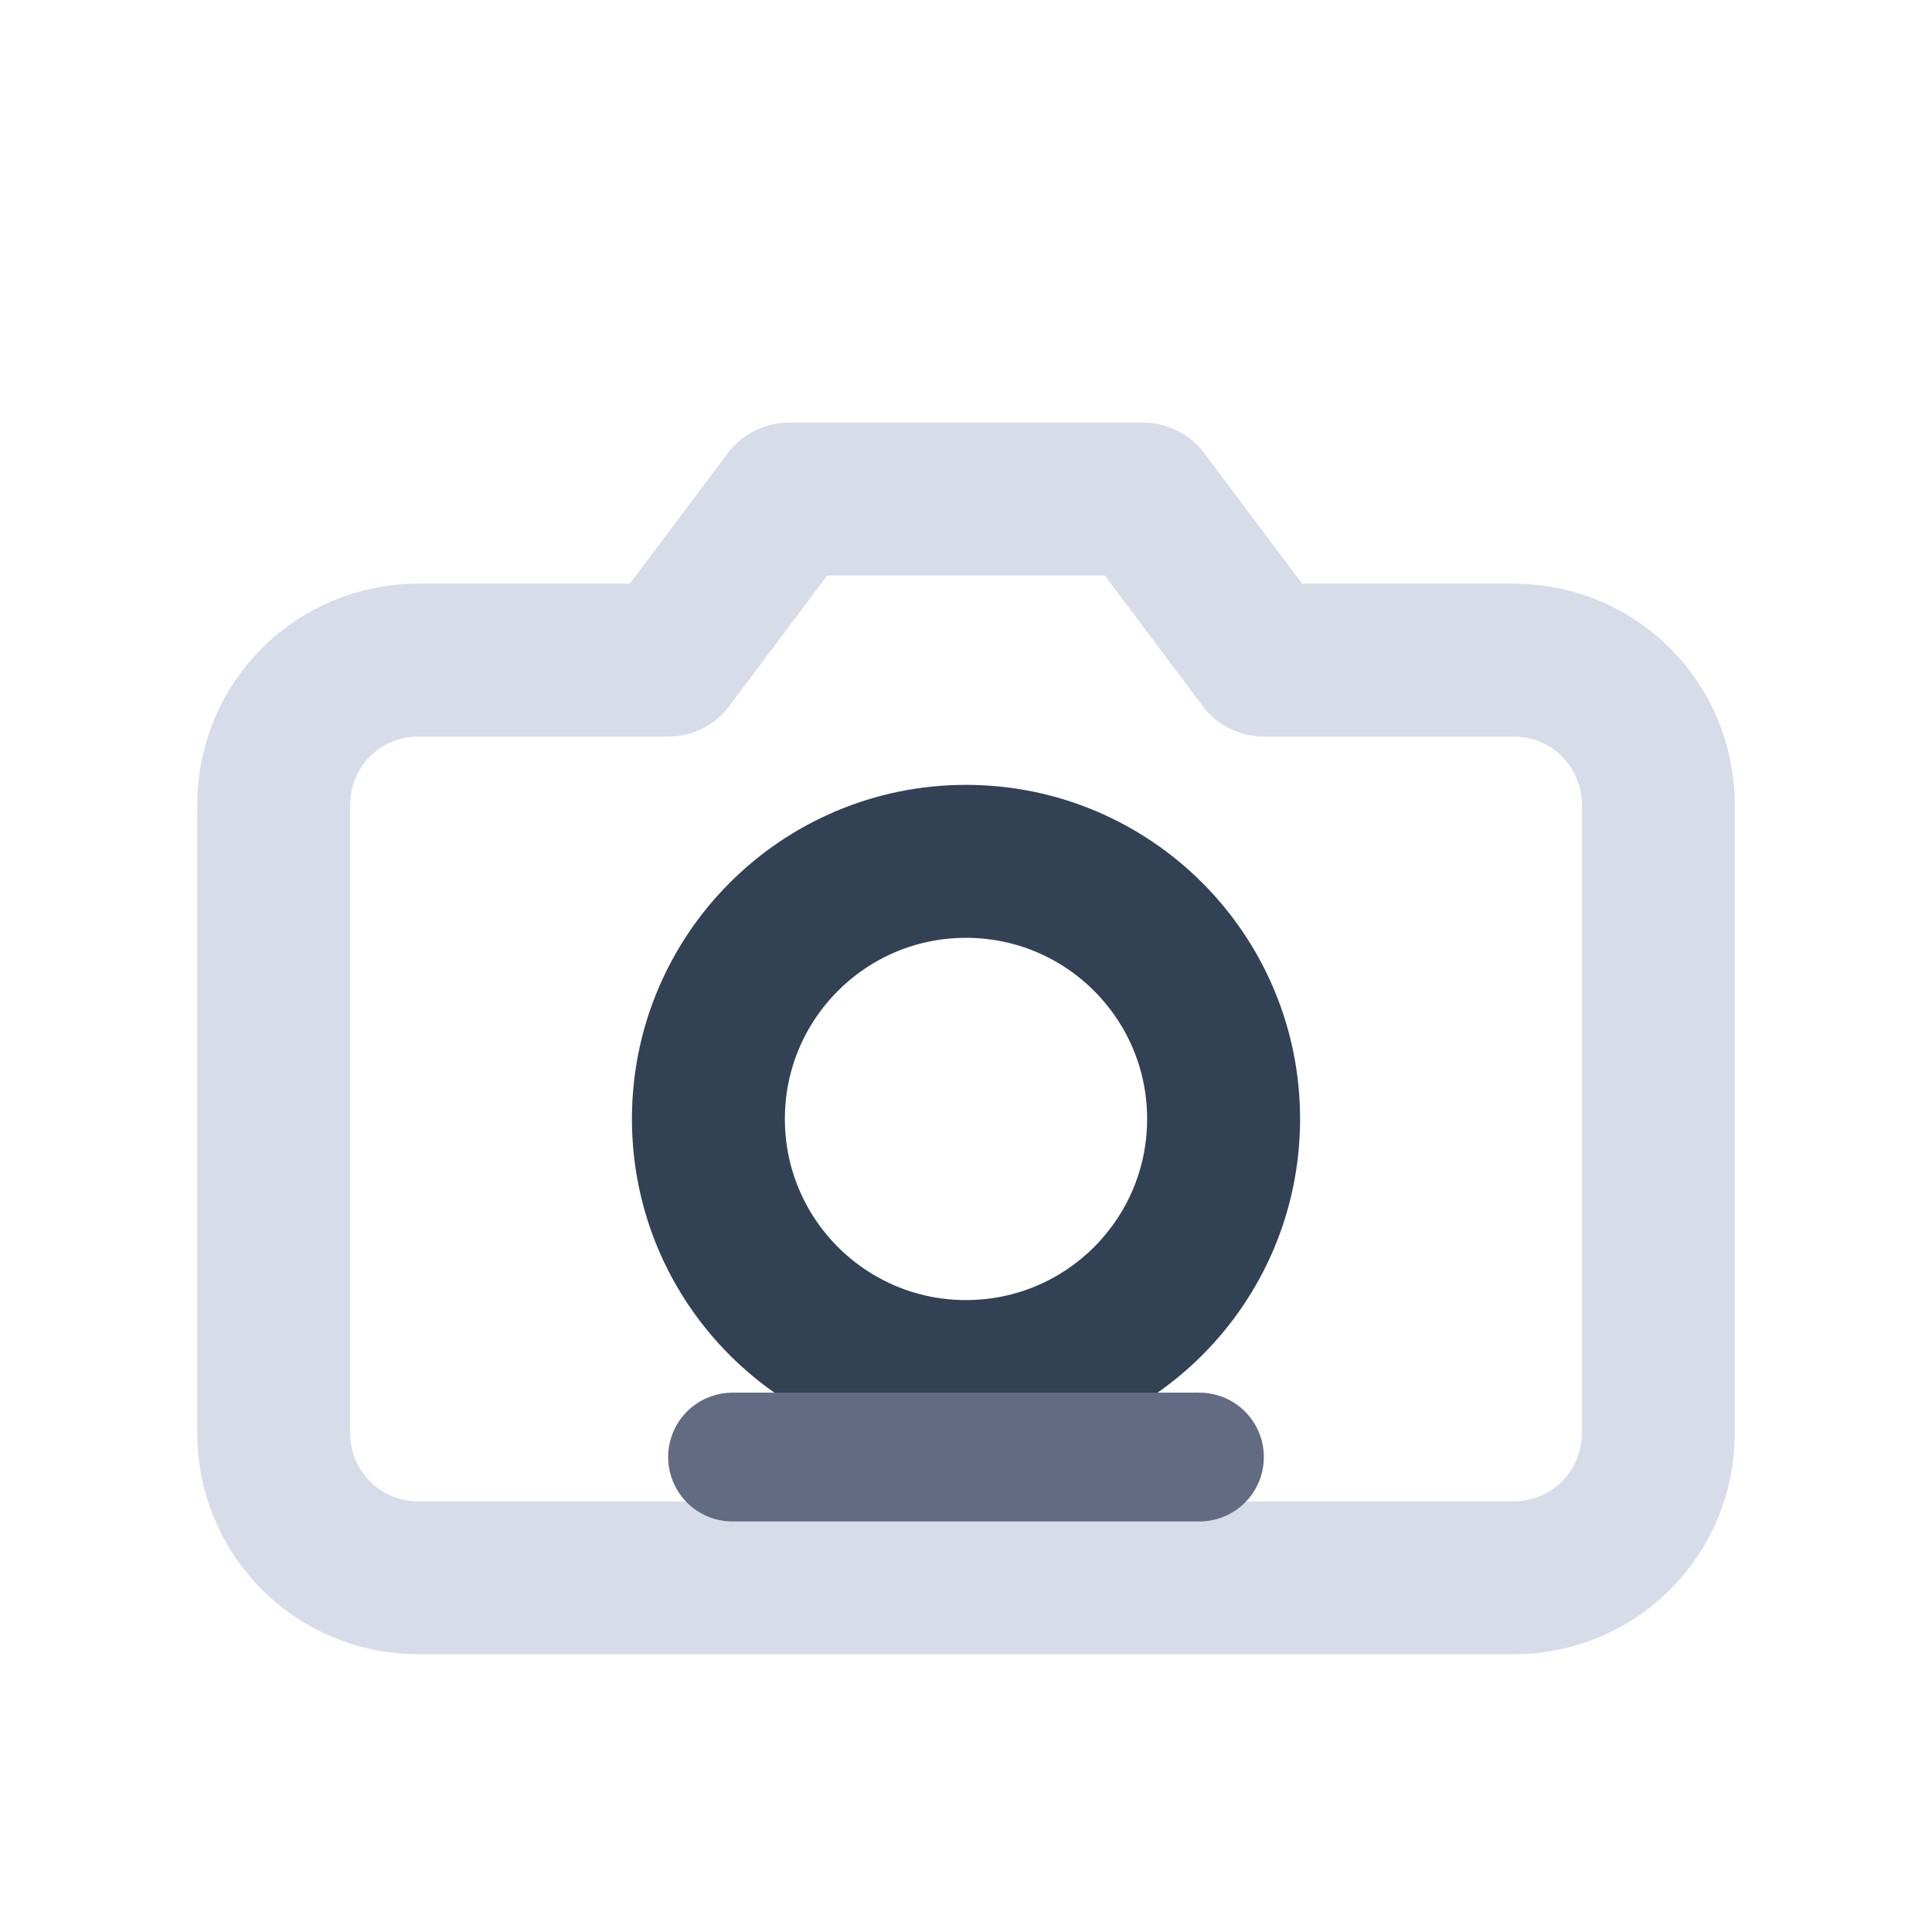
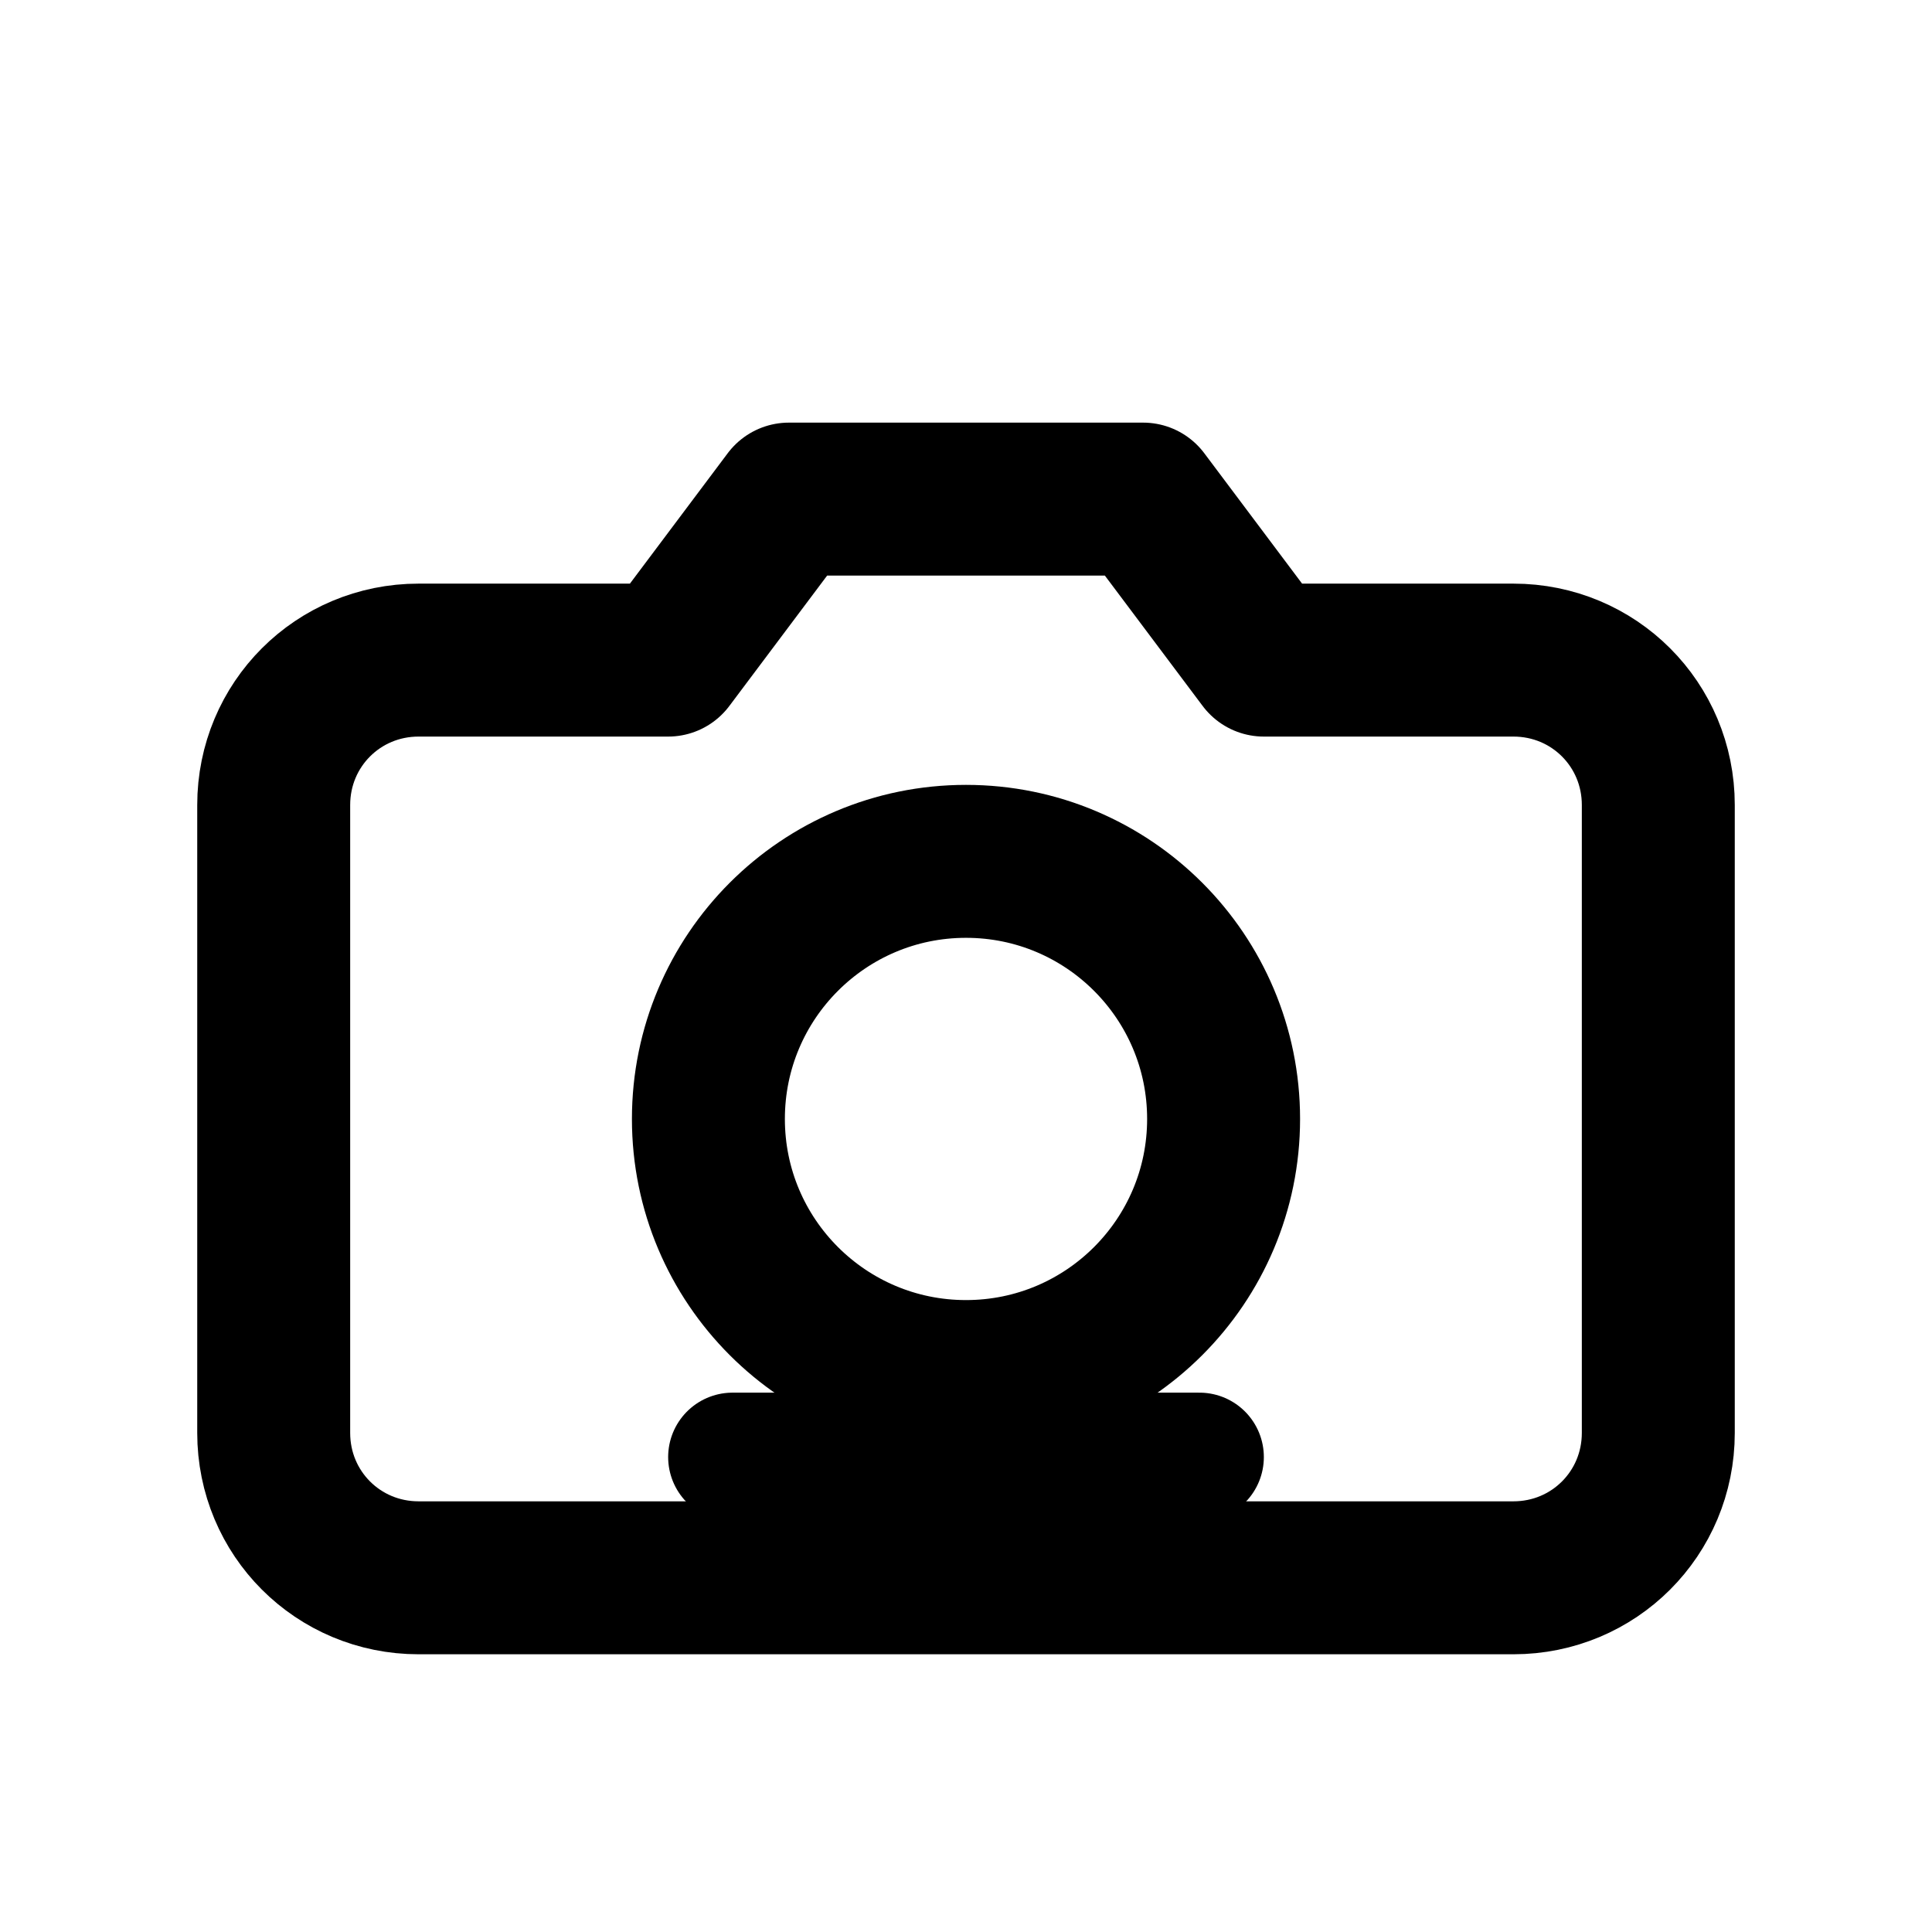
<svg xmlns="http://www.w3.org/2000/svg" viewBox="0 0 24 24" fill="none" aria-label="camera">
-   <path d="M5.2 8.2h3.1l1.5-2h4.4l1.5 2h3.1c1 0 1.8.8 1.8 1.8v7.8c0 1-.8 1.8-1.8 1.8H5.2c-1 0-1.8-.8-1.8-1.8V10c0-1 .8-1.8 1.8-1.8Z" stroke="#d8dce8" stroke-width="1.9" stroke-linecap="round" stroke-linejoin="round" />
-   <circle cx="12" cy="13.9" r="3.2" stroke="#334155" stroke-width="1.9" stroke-linecap="round" stroke-linejoin="round" />
-   <path d="M9.1 18.1h5.8" stroke="#636b82" stroke-width="1.6" stroke-linecap="round" stroke-linejoin="round" />
+   <path d="M5.2 8.2h3.1l1.5-2h4.4l1.5 2h3.1c1 0 1.8.8 1.8 1.8v7.8c0 1-.8 1.8-1.8 1.8H5.2c-1 0-1.8-.8-1.8-1.8V10c0-1 .8-1.8 1.8-1.8Z" stroke="currentColor" stroke-width="1.9" stroke-linecap="round" stroke-linejoin="round" />
+   <circle cx="12" cy="13.9" r="3.2" stroke="currentColor" stroke-width="1.9" stroke-linecap="round" stroke-linejoin="round" />
+   <path d="M9.1 18.1h5.8" stroke="currentColor" stroke-width="1.6" stroke-linecap="round" stroke-linejoin="round" />
</svg>
